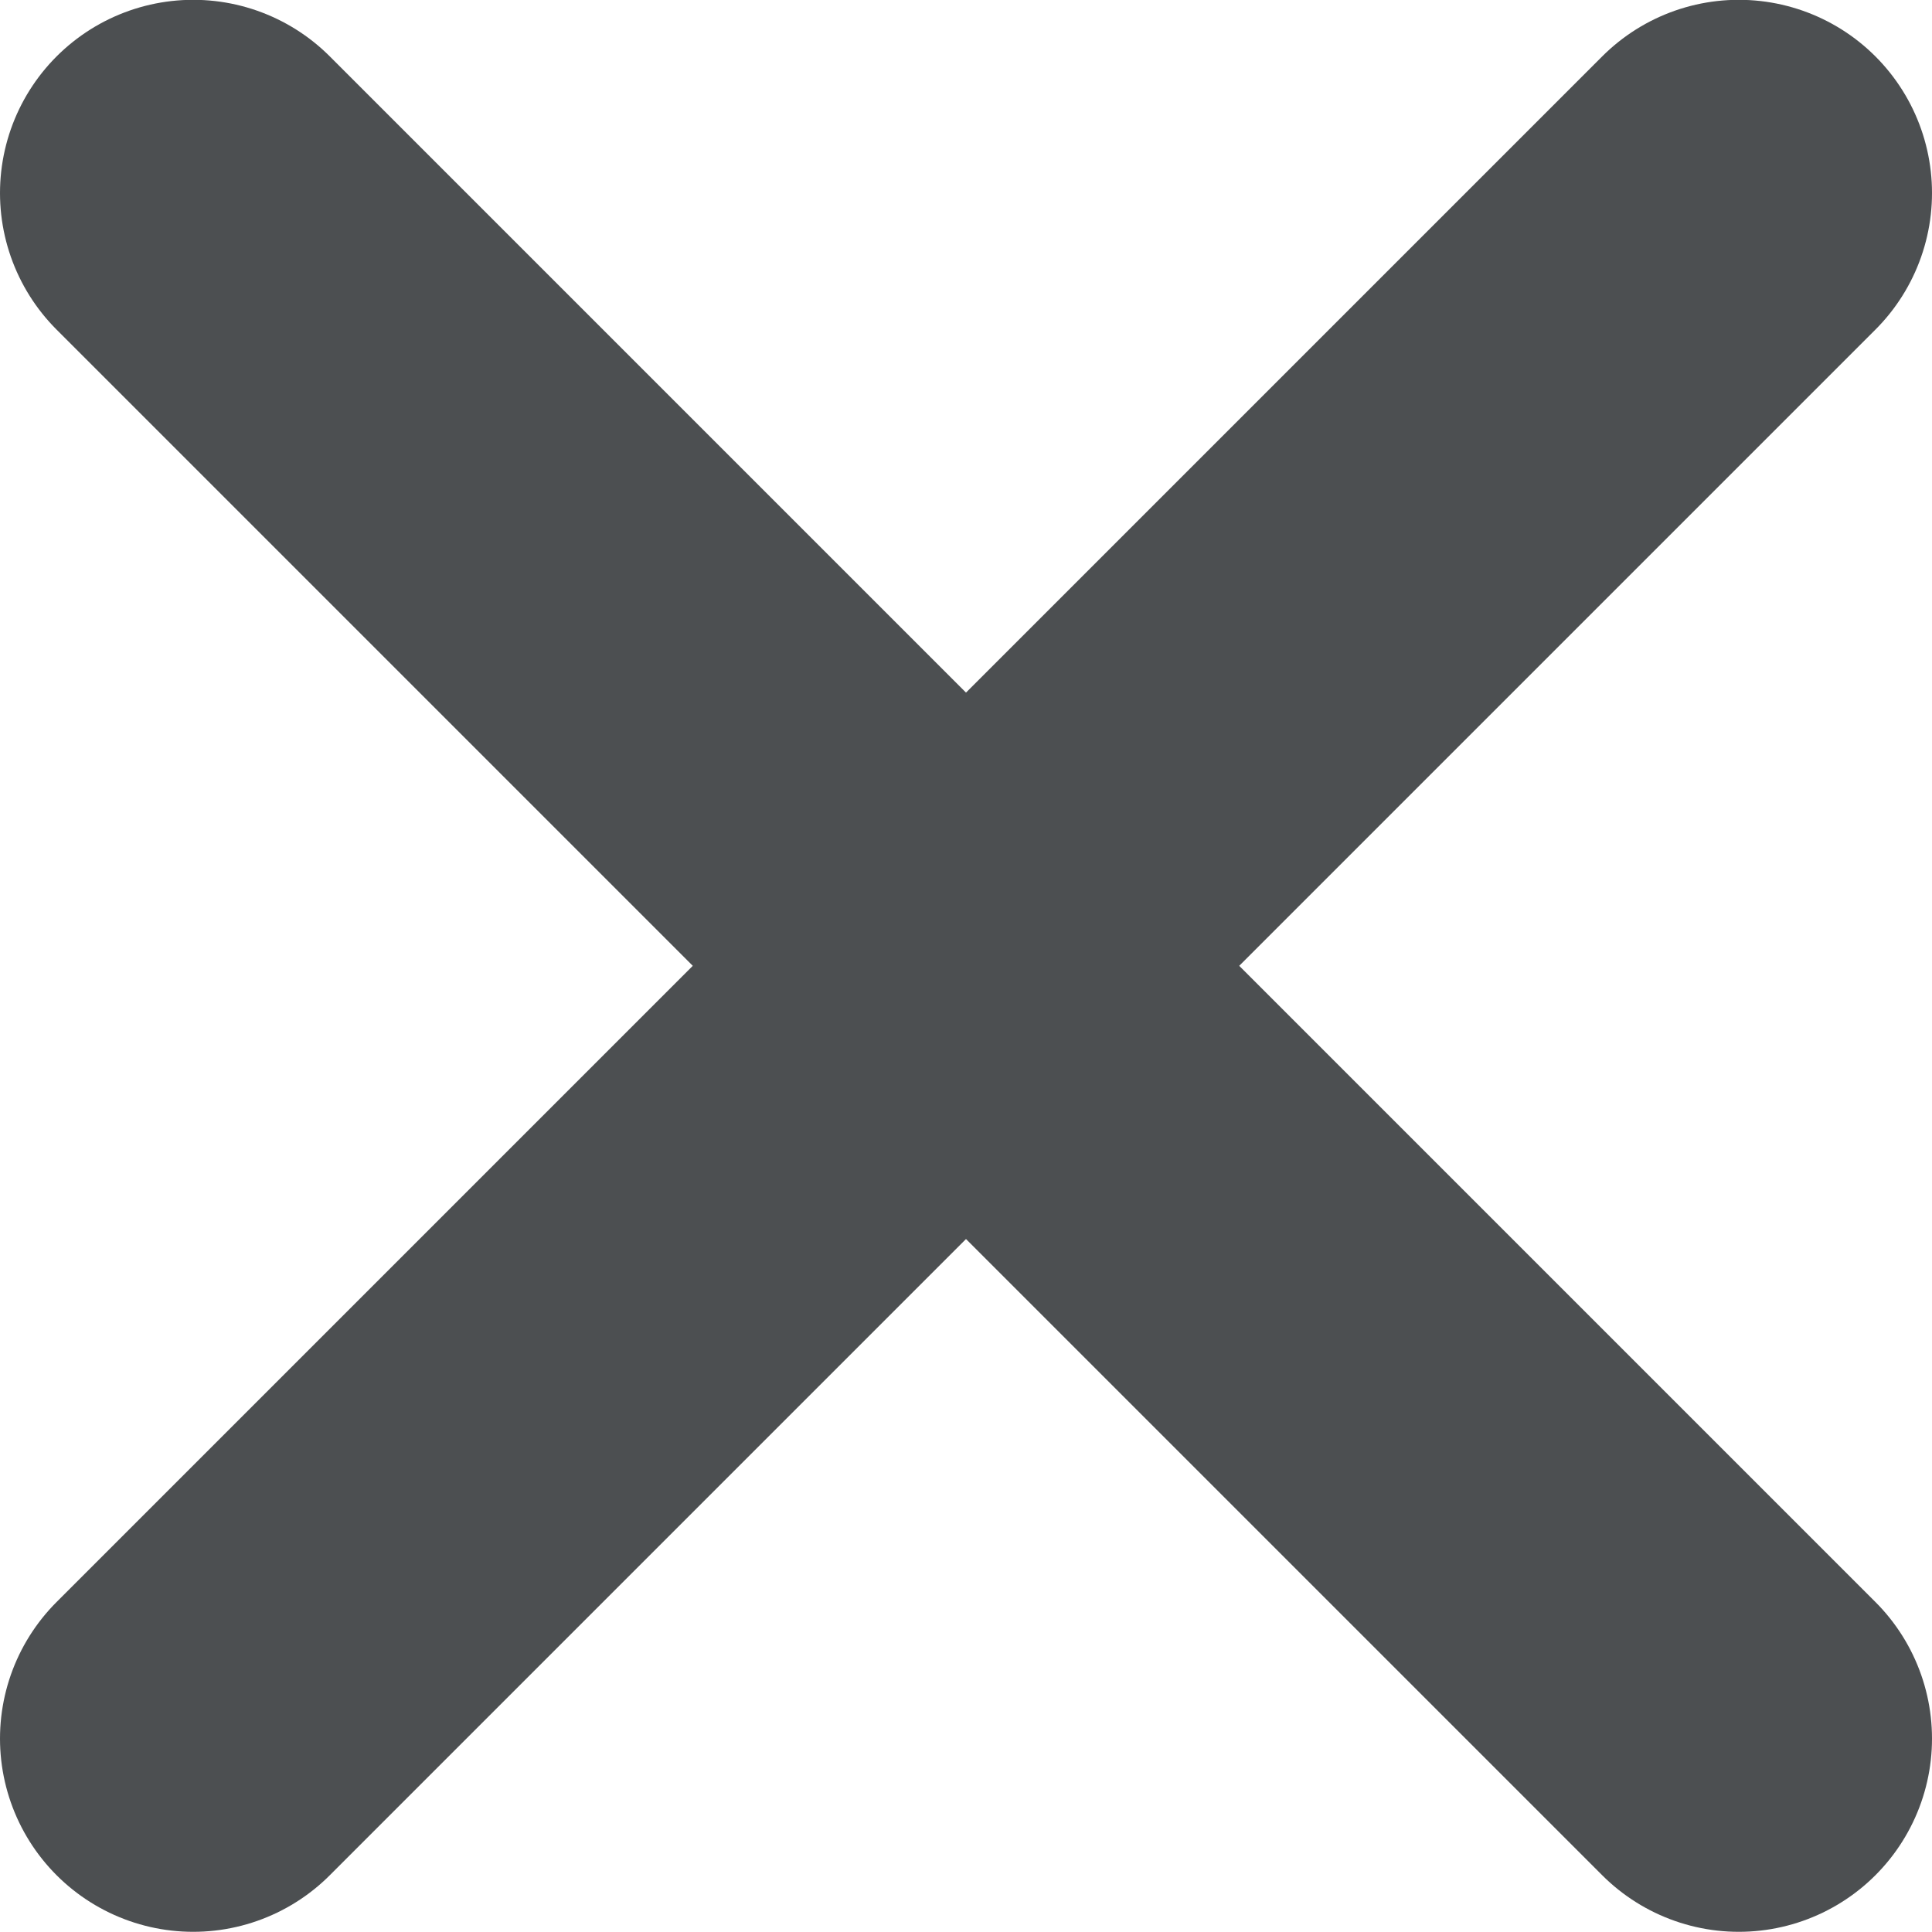
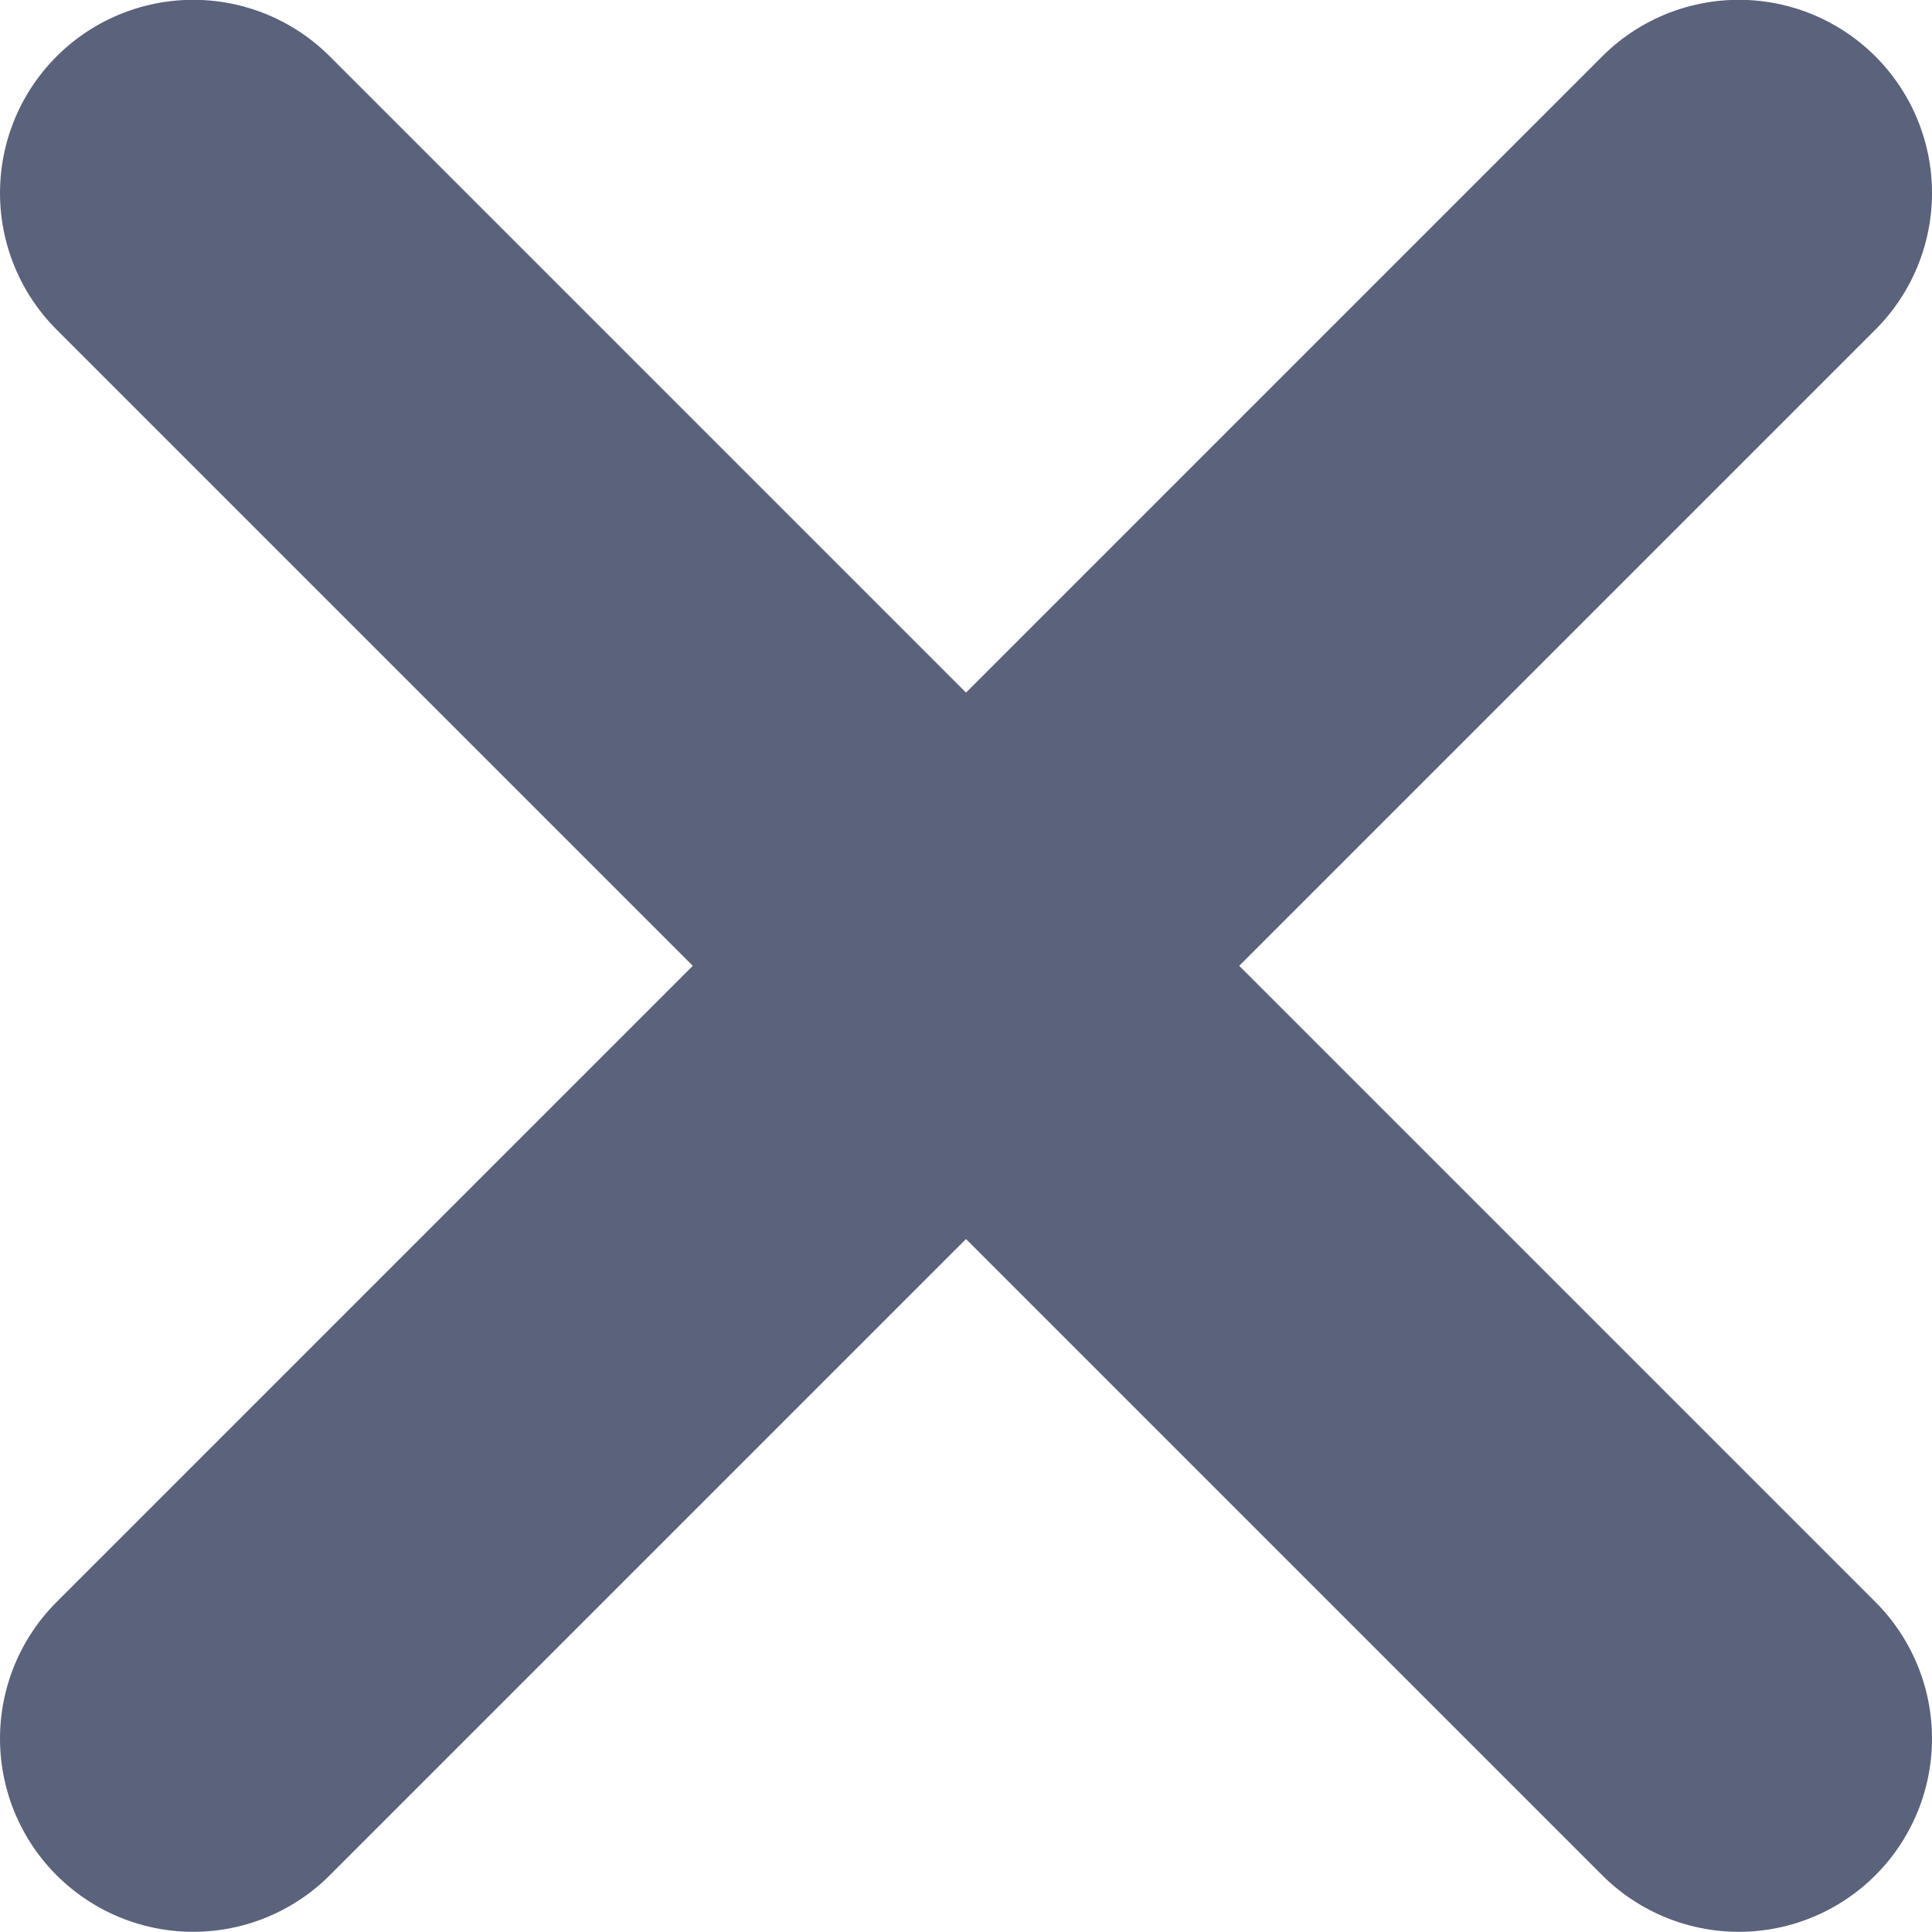
<svg xmlns="http://www.w3.org/2000/svg" width="10" height="9.999" viewBox="0 0 10 9.999">
-   <path id="Union_1" data-name="Union 1" d="M-10055-525l-4,4,4-4-4-4,4,4,4-4-4,4,4,4Z" transform="translate(10060 529.999)" fill="none" stroke="#4c4f51" stroke-linecap="round" stroke-linejoin="round" stroke-width="2" />
+   <path id="Union_1" data-name="Union 1" d="M-10055-525l-4,4,4-4-4-4,4,4,4-4-4,4,4,4Z" transform="translate(10060 529.999)" fill="none" stroke="#5a627c" stroke-linecap="round" stroke-linejoin="round" stroke-width="2" />
</svg>
